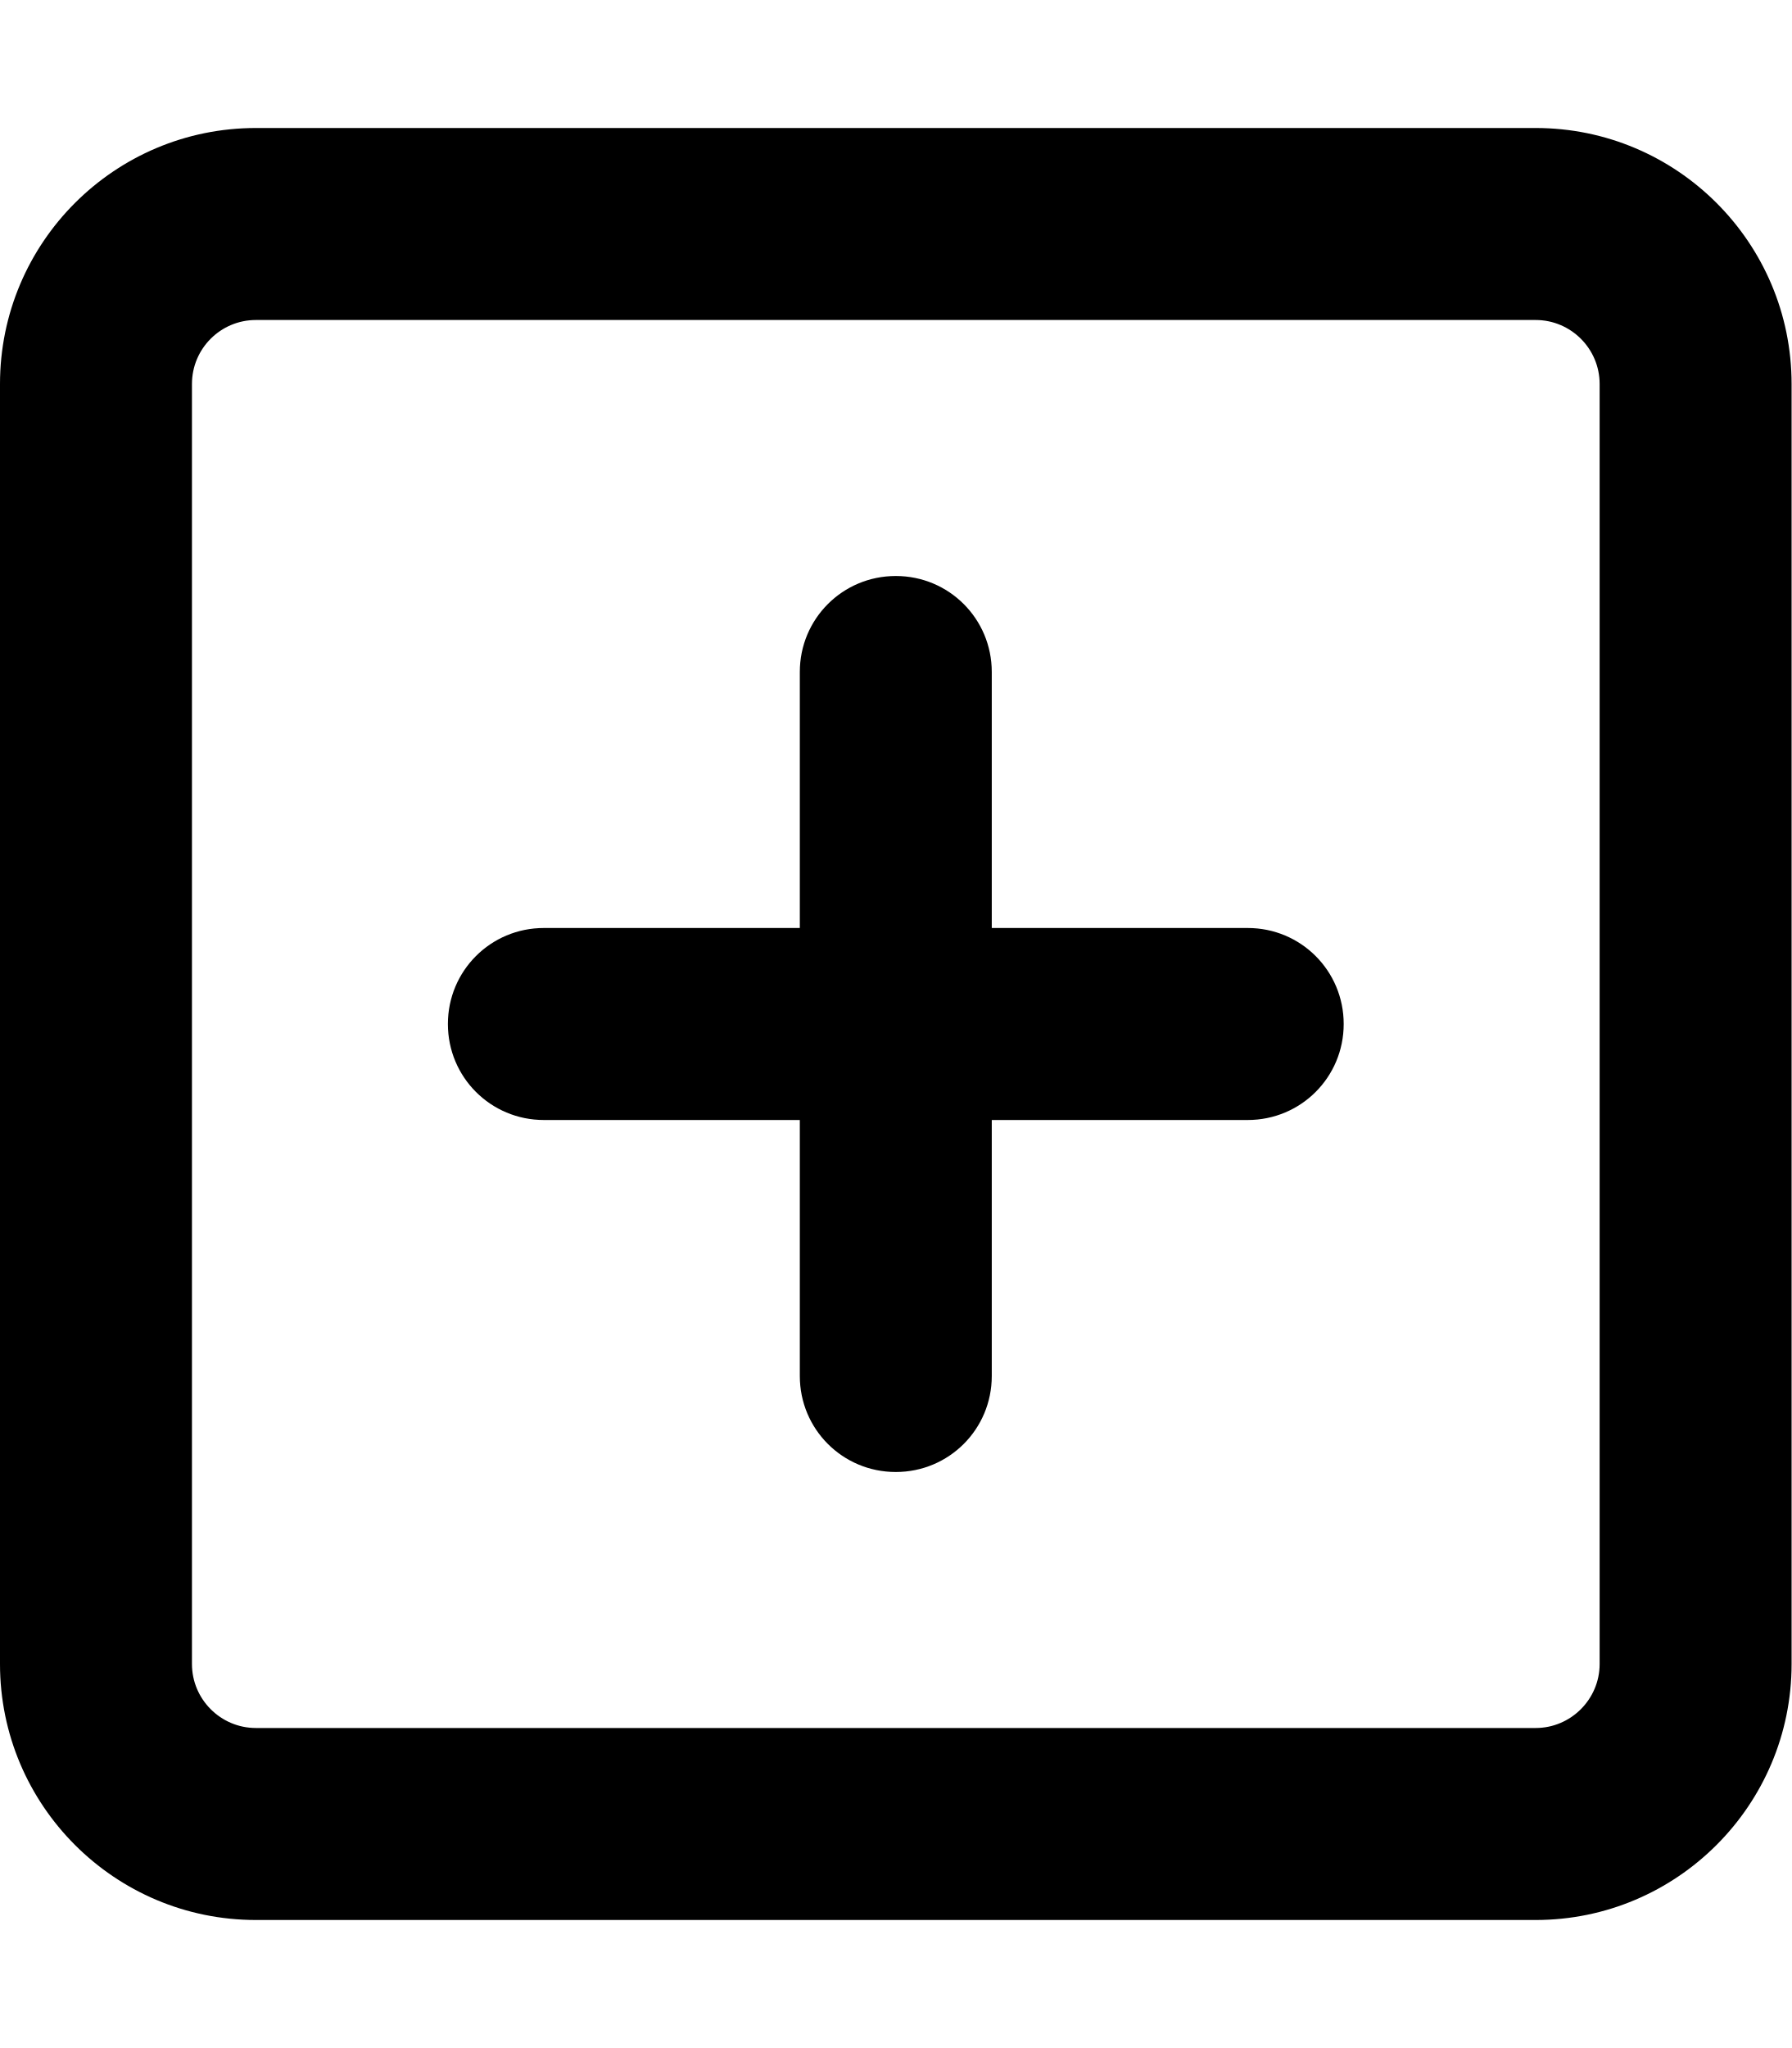
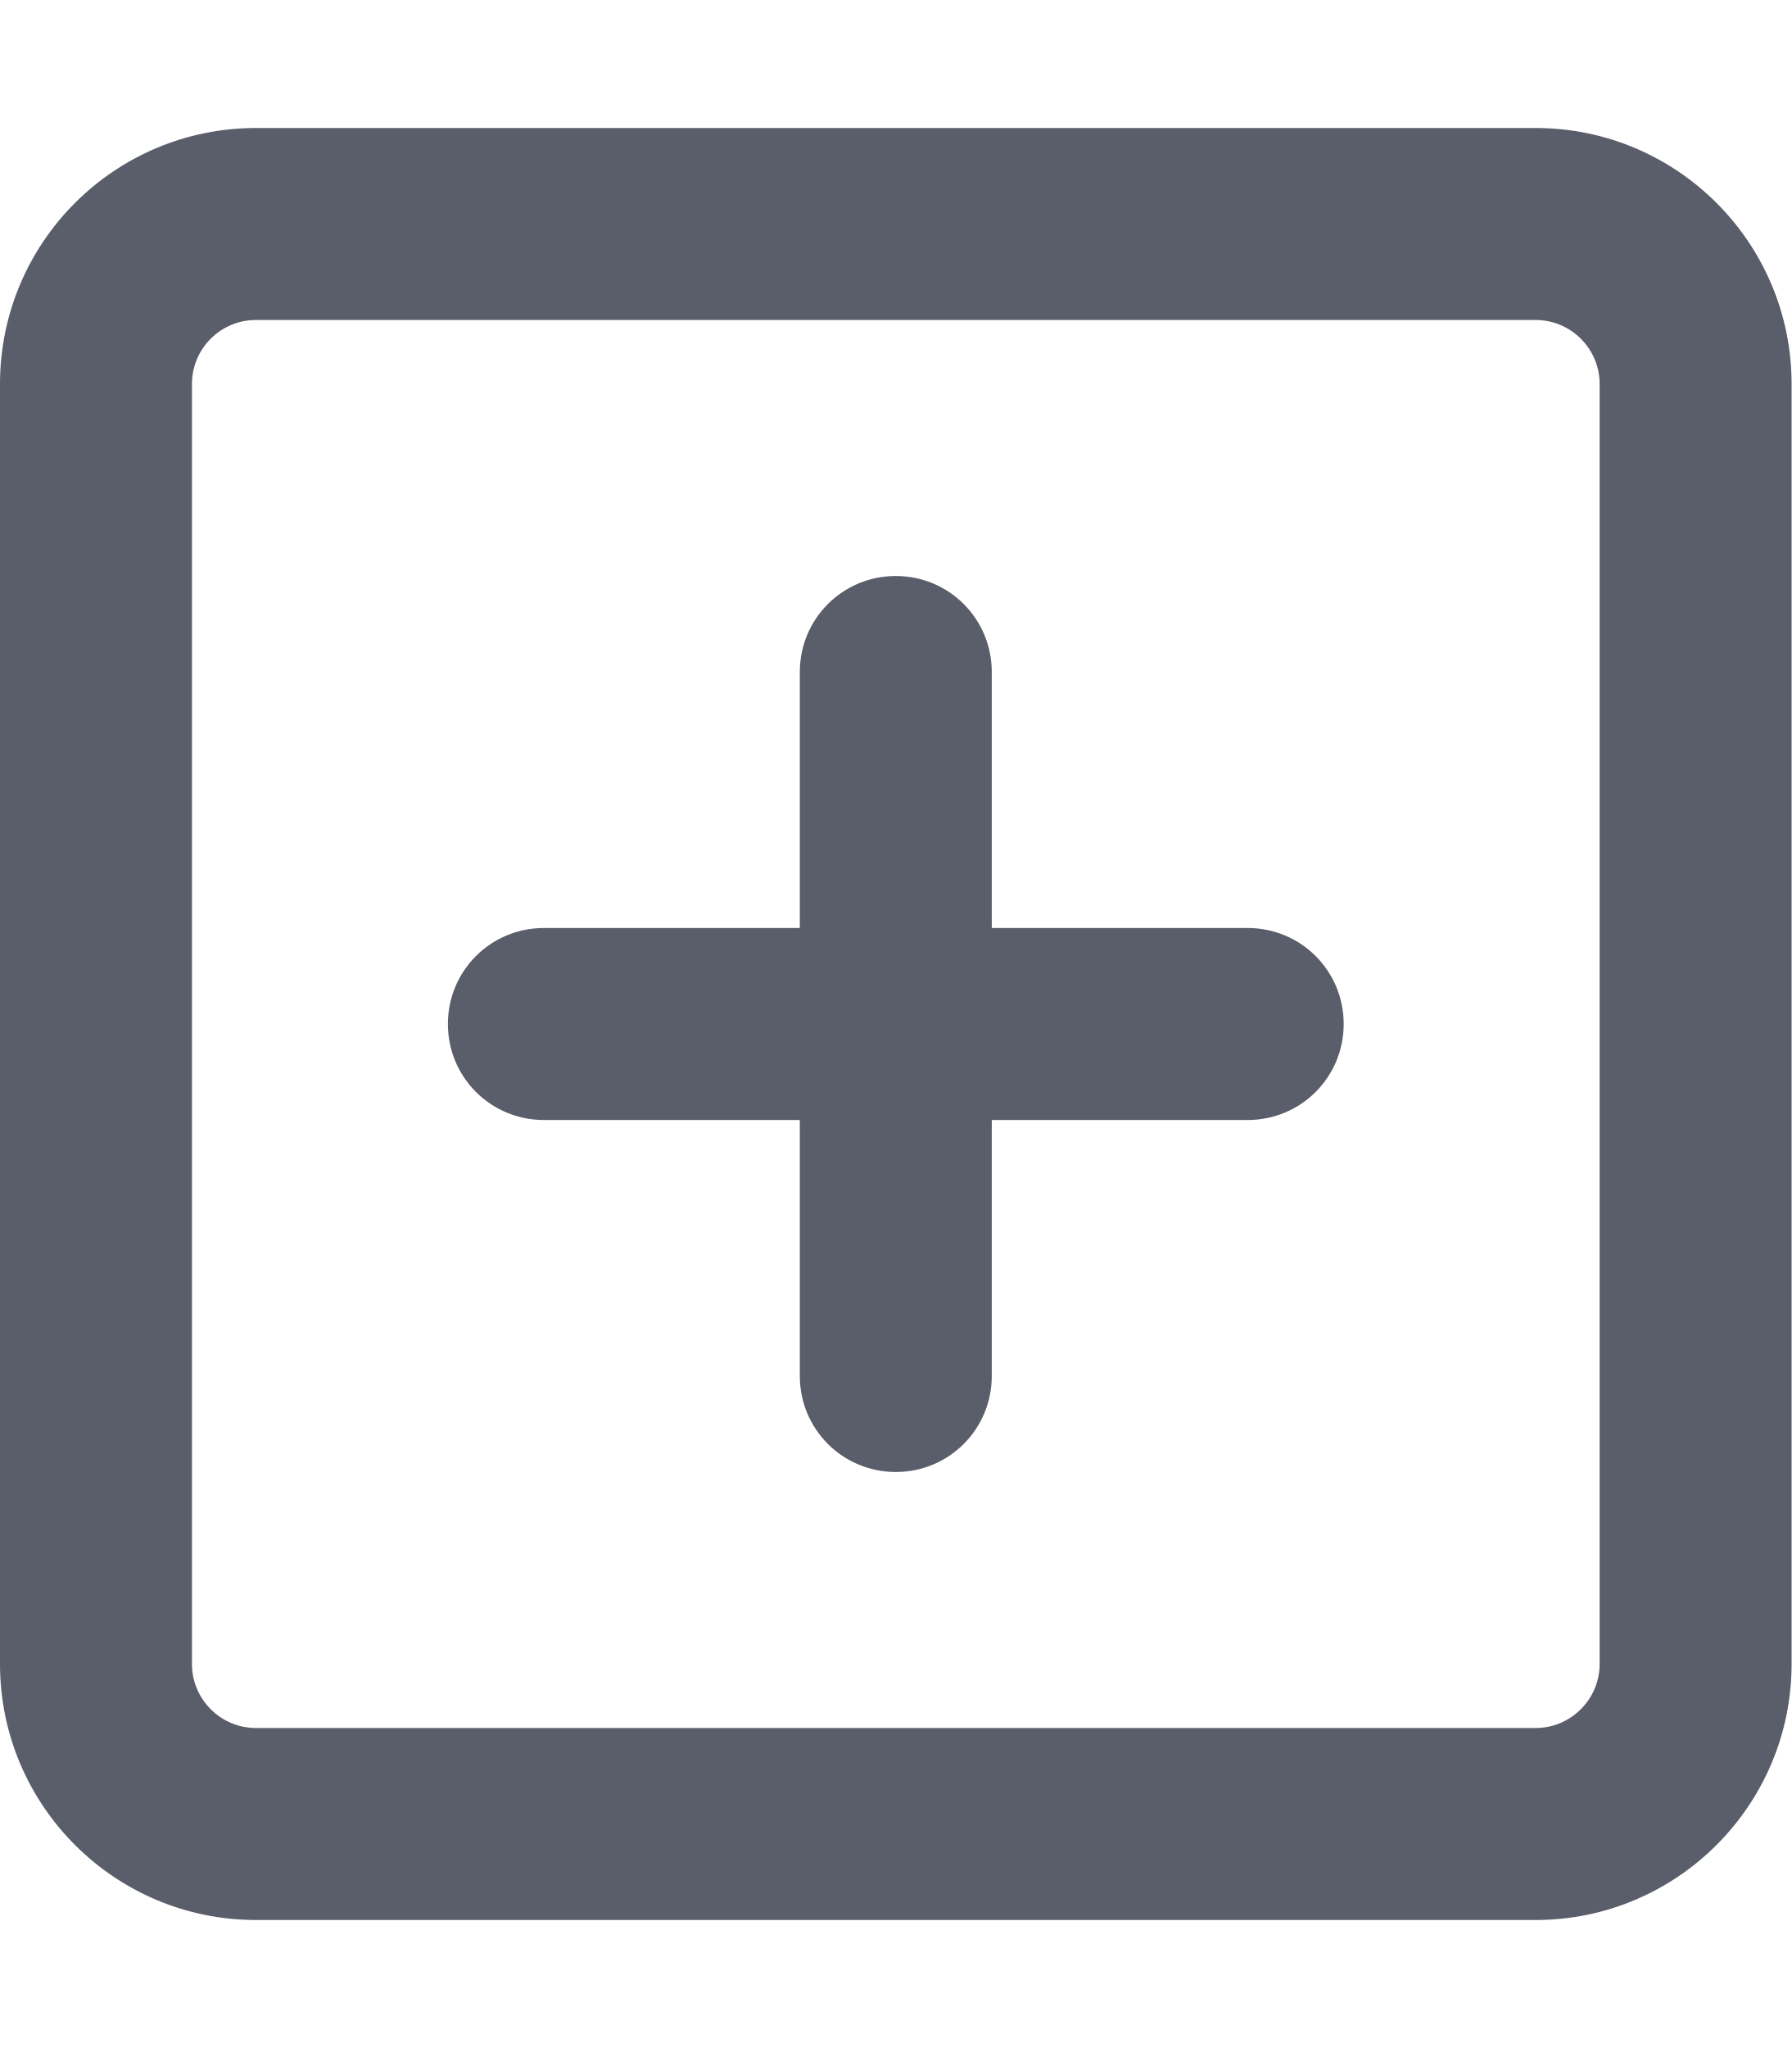
<svg xmlns="http://www.w3.org/2000/svg" viewBox="0 0 448 512">
-   <path d="M200 344V280H136C122.7 280 112 269.3 112 256C112 242.7 122.7 232 136 232H200V168C200 154.7 210.7 144 224 144C237.3 144 248 154.7 248 168V232H312C325.3 232 336 242.7 336 256C336 269.3 325.3 280 312 280H248V344C248 357.3 237.3 368 224 368C210.7 368 200 357.3 200 344zM0 96C0 60.65 28.65 32 64 32H384C419.3 32 448 60.65 448 96V416C448 451.3 419.3 480 384 480H64C28.65 480 0 451.3 0 416V96zM48 96V416C48 424.8 55.16 432 64 432H384C392.8 432 400 424.8 400 416V96C400 87.16 392.8 80 384 80H64C55.16 80 48 87.16 48 96z" />
+   <path fill="#5a5e6a" d="M200 344V280H136C122.7 280 112 269.3 112 256C112 242.7 122.7 232 136 232H200V168C200 154.7 210.7 144 224 144C237.3 144 248 154.7 248 168V232H312C325.3 232 336 242.7 336 256C336 269.3 325.3 280 312 280H248V344C248 357.3 237.3 368 224 368C210.7 368 200 357.3 200 344zM0 96C0 60.65 28.65 32 64 32H384C419.3 32 448 60.65 448 96V416C448 451.3 419.3 480 384 480H64C28.65 480 0 451.3 0 416V96zM48 96V416C48 424.8 55.16 432 64 432H384C392.8 432 400 424.8 400 416V96C400 87.16 392.8 80 384 80H64C55.16 80 48 87.16 48 96z" />
</svg>
